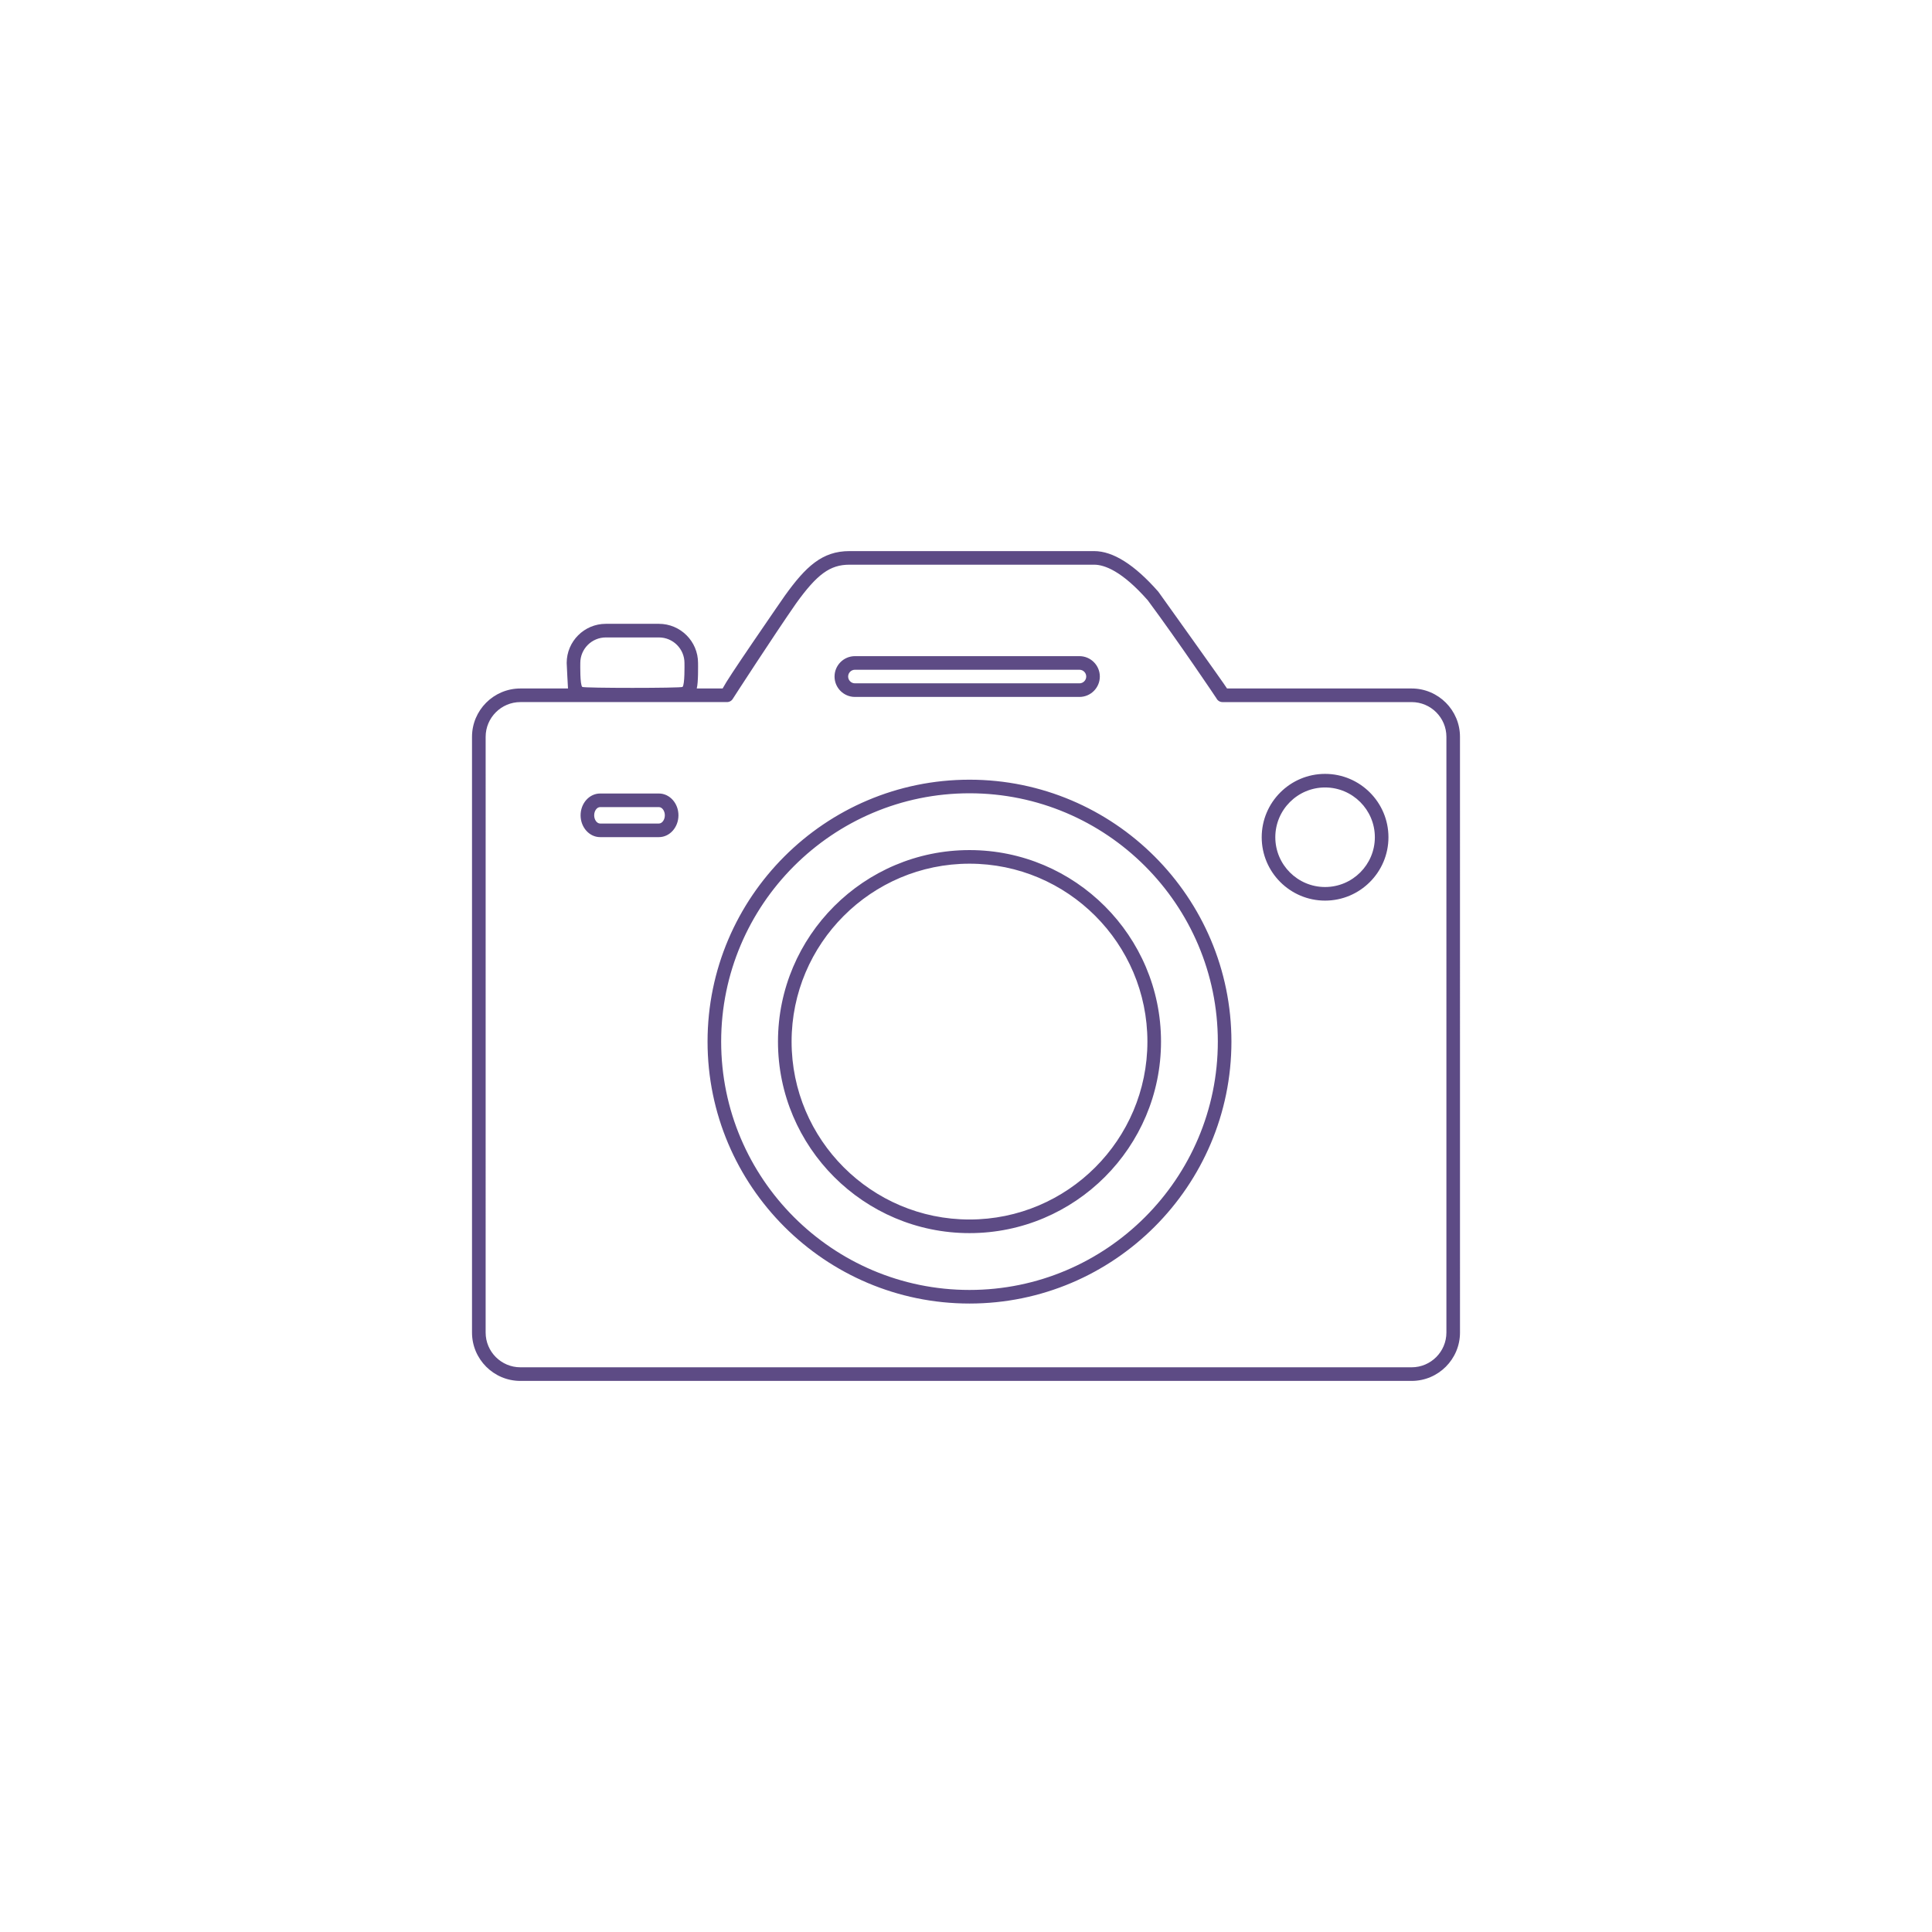
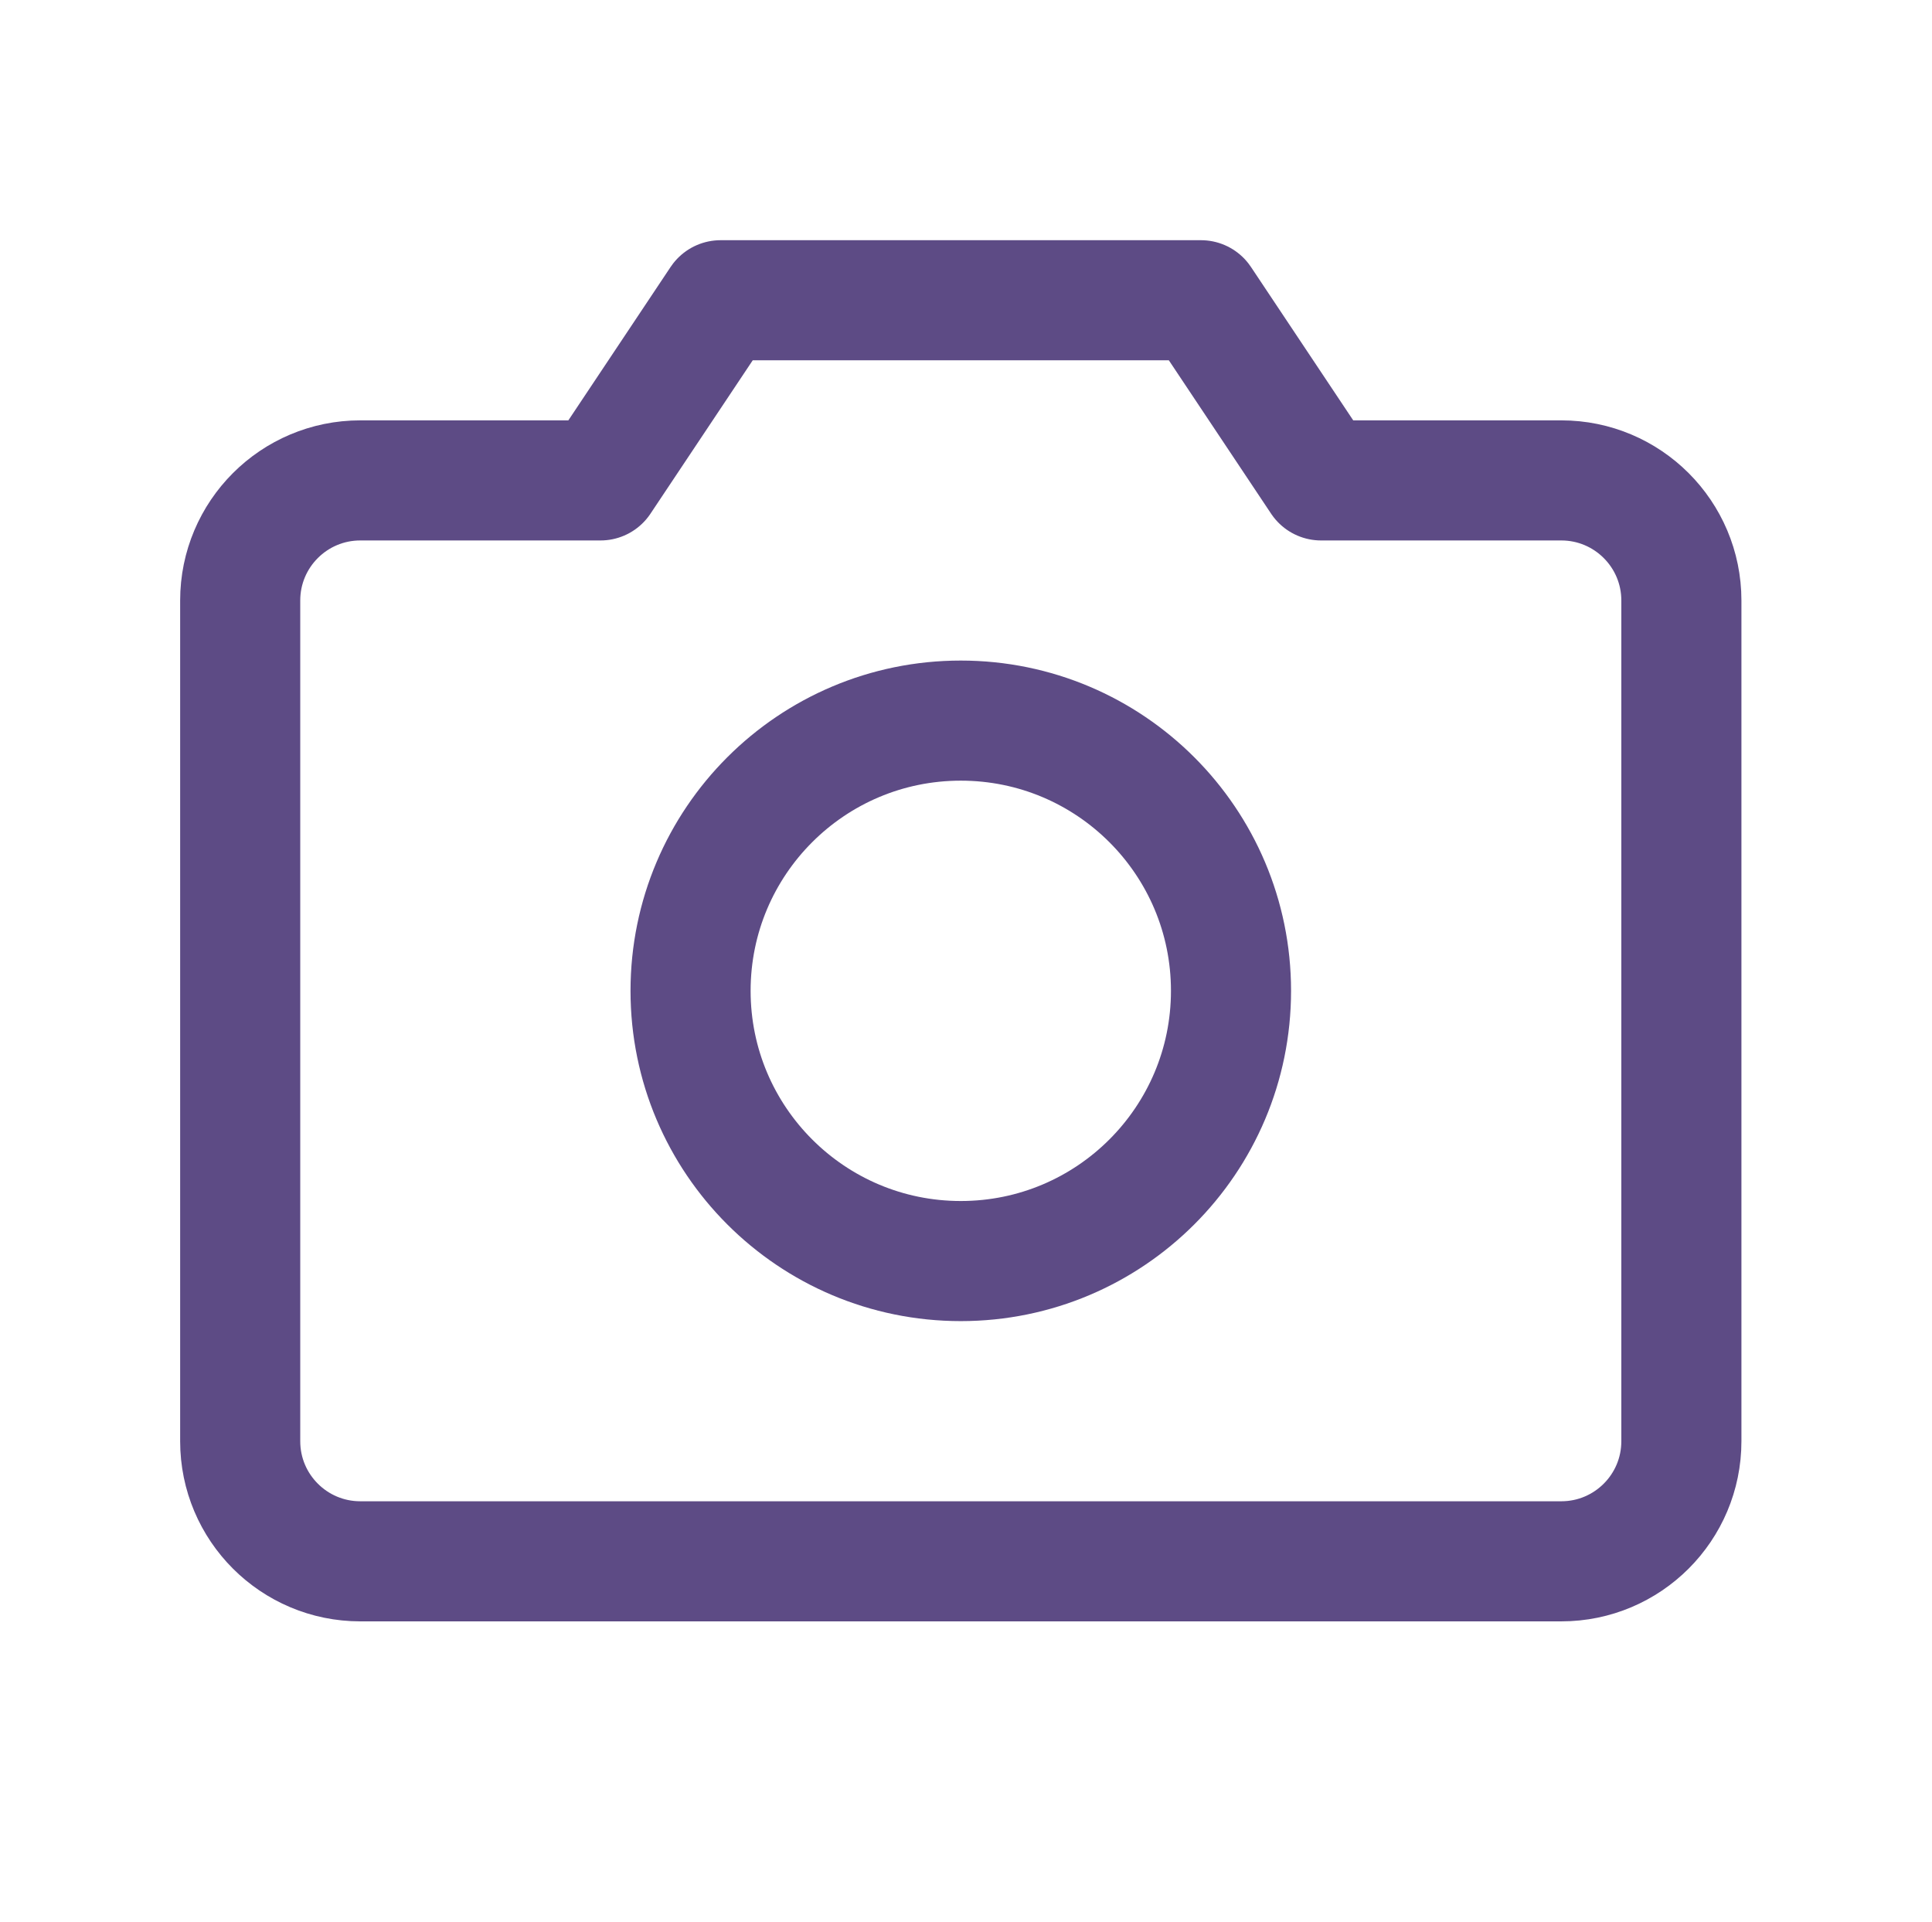
- <svg xmlns="http://www.w3.org/2000/svg" width="752" height="752" version="1.1" style="">
-   <rect id="backgroundrect" width="100%" height="100%" x="0" y="0" fill="none" stroke="none" />
+ <svg xmlns="http://www.w3.org/2000/svg" width="257.389" height="256" fill="#000000">
+   <rect id="backgroundrect" width="100%" height="100%" x="0" y="0" fill="none" stroke="none" class="" style="" />
  <g class="currentLayer" style="">
-     <path d="m549.45 267.98h-71.848c-0.711-1.285-26.609-37.484-26.68-37.578-0.047-0.062-0.09-0.113-0.137-0.172-9.18-10.434-17.555-15.723-24.906-15.723h-95.262c-10.633 0-17.012 6.07-25.094 17.309-0.062 0.094-6.402 9.211-12.586 18.328-6.863 10.105-10.195 15.105-11.668 17.836h-10.078c0.648-2.18 0.512-9.09 0.512-9.938 0-8.398-6.828-15.23-15.23-15.23h-20.672c-8.391 0-15.227 6.828-15.227 15.23 0 0.848 0.512 9.938 0.512 9.938h-18.535c-10.383 0-18.828 8.445-18.828 18.824v231.87c0 10.375 8.445 18.824 18.828 18.824h346.9c10.383 0 18.828-8.445 18.828-18.824l-0.004-231.87c0.008-10.375-8.441-18.824-18.824-18.824zm-322.82-0.609c-0.91-0.922-0.758-8.434-0.758-9.32 0-5.481 4.457-9.938 9.938-9.938h20.672c5.473 0 9.938 4.453 9.938 9.938 0 0.887 0.152 8.387-0.754 9.32-0.504 0.5-38.539 0.5-39.035 0zm336.36 251.3c0 7.453-6.066 13.527-13.531 13.527h-346.9c-7.465 0-13.531-6.07-13.531-13.527l0.004-231.87c0-7.457 6.066-13.527 13.531-13.527h80.414c0.957 0 1.844-0.516 2.312-1.355 0.137-0.25 15.883-24.555 24.57-37.043 8.203-11.414 13.25-15.078 20.77-15.078h95.262c3.949 0 10.773 2.406 20.855 13.852 11.871 15.996 26.602 37.914 26.738 38.172 0.449 0.891 1.359 1.457 2.359 1.457h73.617c7.465 0 13.531 6.066 13.531 13.527zm-230.22-247.4h87.383c4.375 0 7.938-3.555 7.938-7.938 0-4.375-3.562-7.938-7.938-7.938h-87.383c-4.375 0-7.938 3.562-7.938 7.938 0 4.379 3.562 7.938 7.938 7.938zm0-10.582h87.383c1.457 0 2.644 1.184 2.644 2.644 0 1.457-1.184 2.644-2.644 2.644l-87.383-0.004c-1.457 0-2.644-1.184-2.644-2.644 0.004-1.453 1.191-2.641 2.644-2.641zm44.594 42.793c-56.219 0-101.96 45.734-101.96 101.95 0 56.215 45.738 101.95 101.96 101.95 56.215 0 101.95-45.738 101.95-101.95 0-56.219-45.738-101.95-101.95-101.95zm0 198.61c-53.301 0-96.664-43.359-96.664-96.656 0-53.301 43.359-96.664 96.664-96.664 53.297 0 96.656 43.359 96.656 96.664 0 53.293-43.359 96.656-96.656 96.656zm0-171.21c-41.105 0-74.547 33.445-74.547 74.547 0 41.102 33.445 74.543 74.547 74.543 41.102 0 74.543-33.445 74.543-74.543 0-41.105-33.441-74.547-74.543-74.547zm0 143.79c-38.184 0-69.25-31.066-69.25-69.246 0-38.184 31.066-69.25 69.25-69.25 38.184 0 69.246 31.066 69.246 69.25 0 38.18-31.062 69.246-69.246 69.246zm138.4-173.45c-13.602 0-24.664 11.062-24.664 24.664 0 13.602 11.062 24.664 24.664 24.664s24.668-11.062 24.668-24.664c0-13.602-11.066-24.664-24.668-24.664zm0 44.035c-10.68 0-19.371-8.695-19.371-19.375 0-10.684 8.691-19.375 19.371-19.375 10.684 0 19.375 8.691 19.375 19.375 0 10.68-8.691 19.375-19.375 19.375zm-259.29-36.398h-22.887c-4.195 0-7.602 3.809-7.602 8.488s3.41 8.492 7.602 8.492h22.887c4.191 0 7.602-3.812 7.602-8.492s-3.41-8.488-7.602-8.488zm0 11.684h-22.887c-1.254 0-2.312-1.469-2.312-3.195 0-1.734 1.062-3.195 2.312-3.195h22.887c1.25 0 2.305 1.465 2.305 3.195 0 1.727-1.059 3.195-2.305 3.195z" id="svg_1" class="" fill-opacity="1" fill="#5d4b85" />
+     <path d="M208,208 H48 a16,16 0 0 1 -16,-16 V80 A16,16 0 0 1 48,64 H80 L96,40 h64 l16,24 h32 a16,16 0 0 1 16,16 V192 A16,16 0 0 1 208,208 z" fill="none" stroke="#5d4b85" stroke-linecap="round" stroke-linejoin="round" stroke-width="16" id="svg_2" class="" stroke-opacity="1" />
+     <circle cx="128" cy="132" r="36" fill="none" stroke="#5d4b85" stroke-linecap="round" stroke-linejoin="round" stroke-width="16" id="svg_3" class="" stroke-opacity="1" />
  </g>
</svg>
